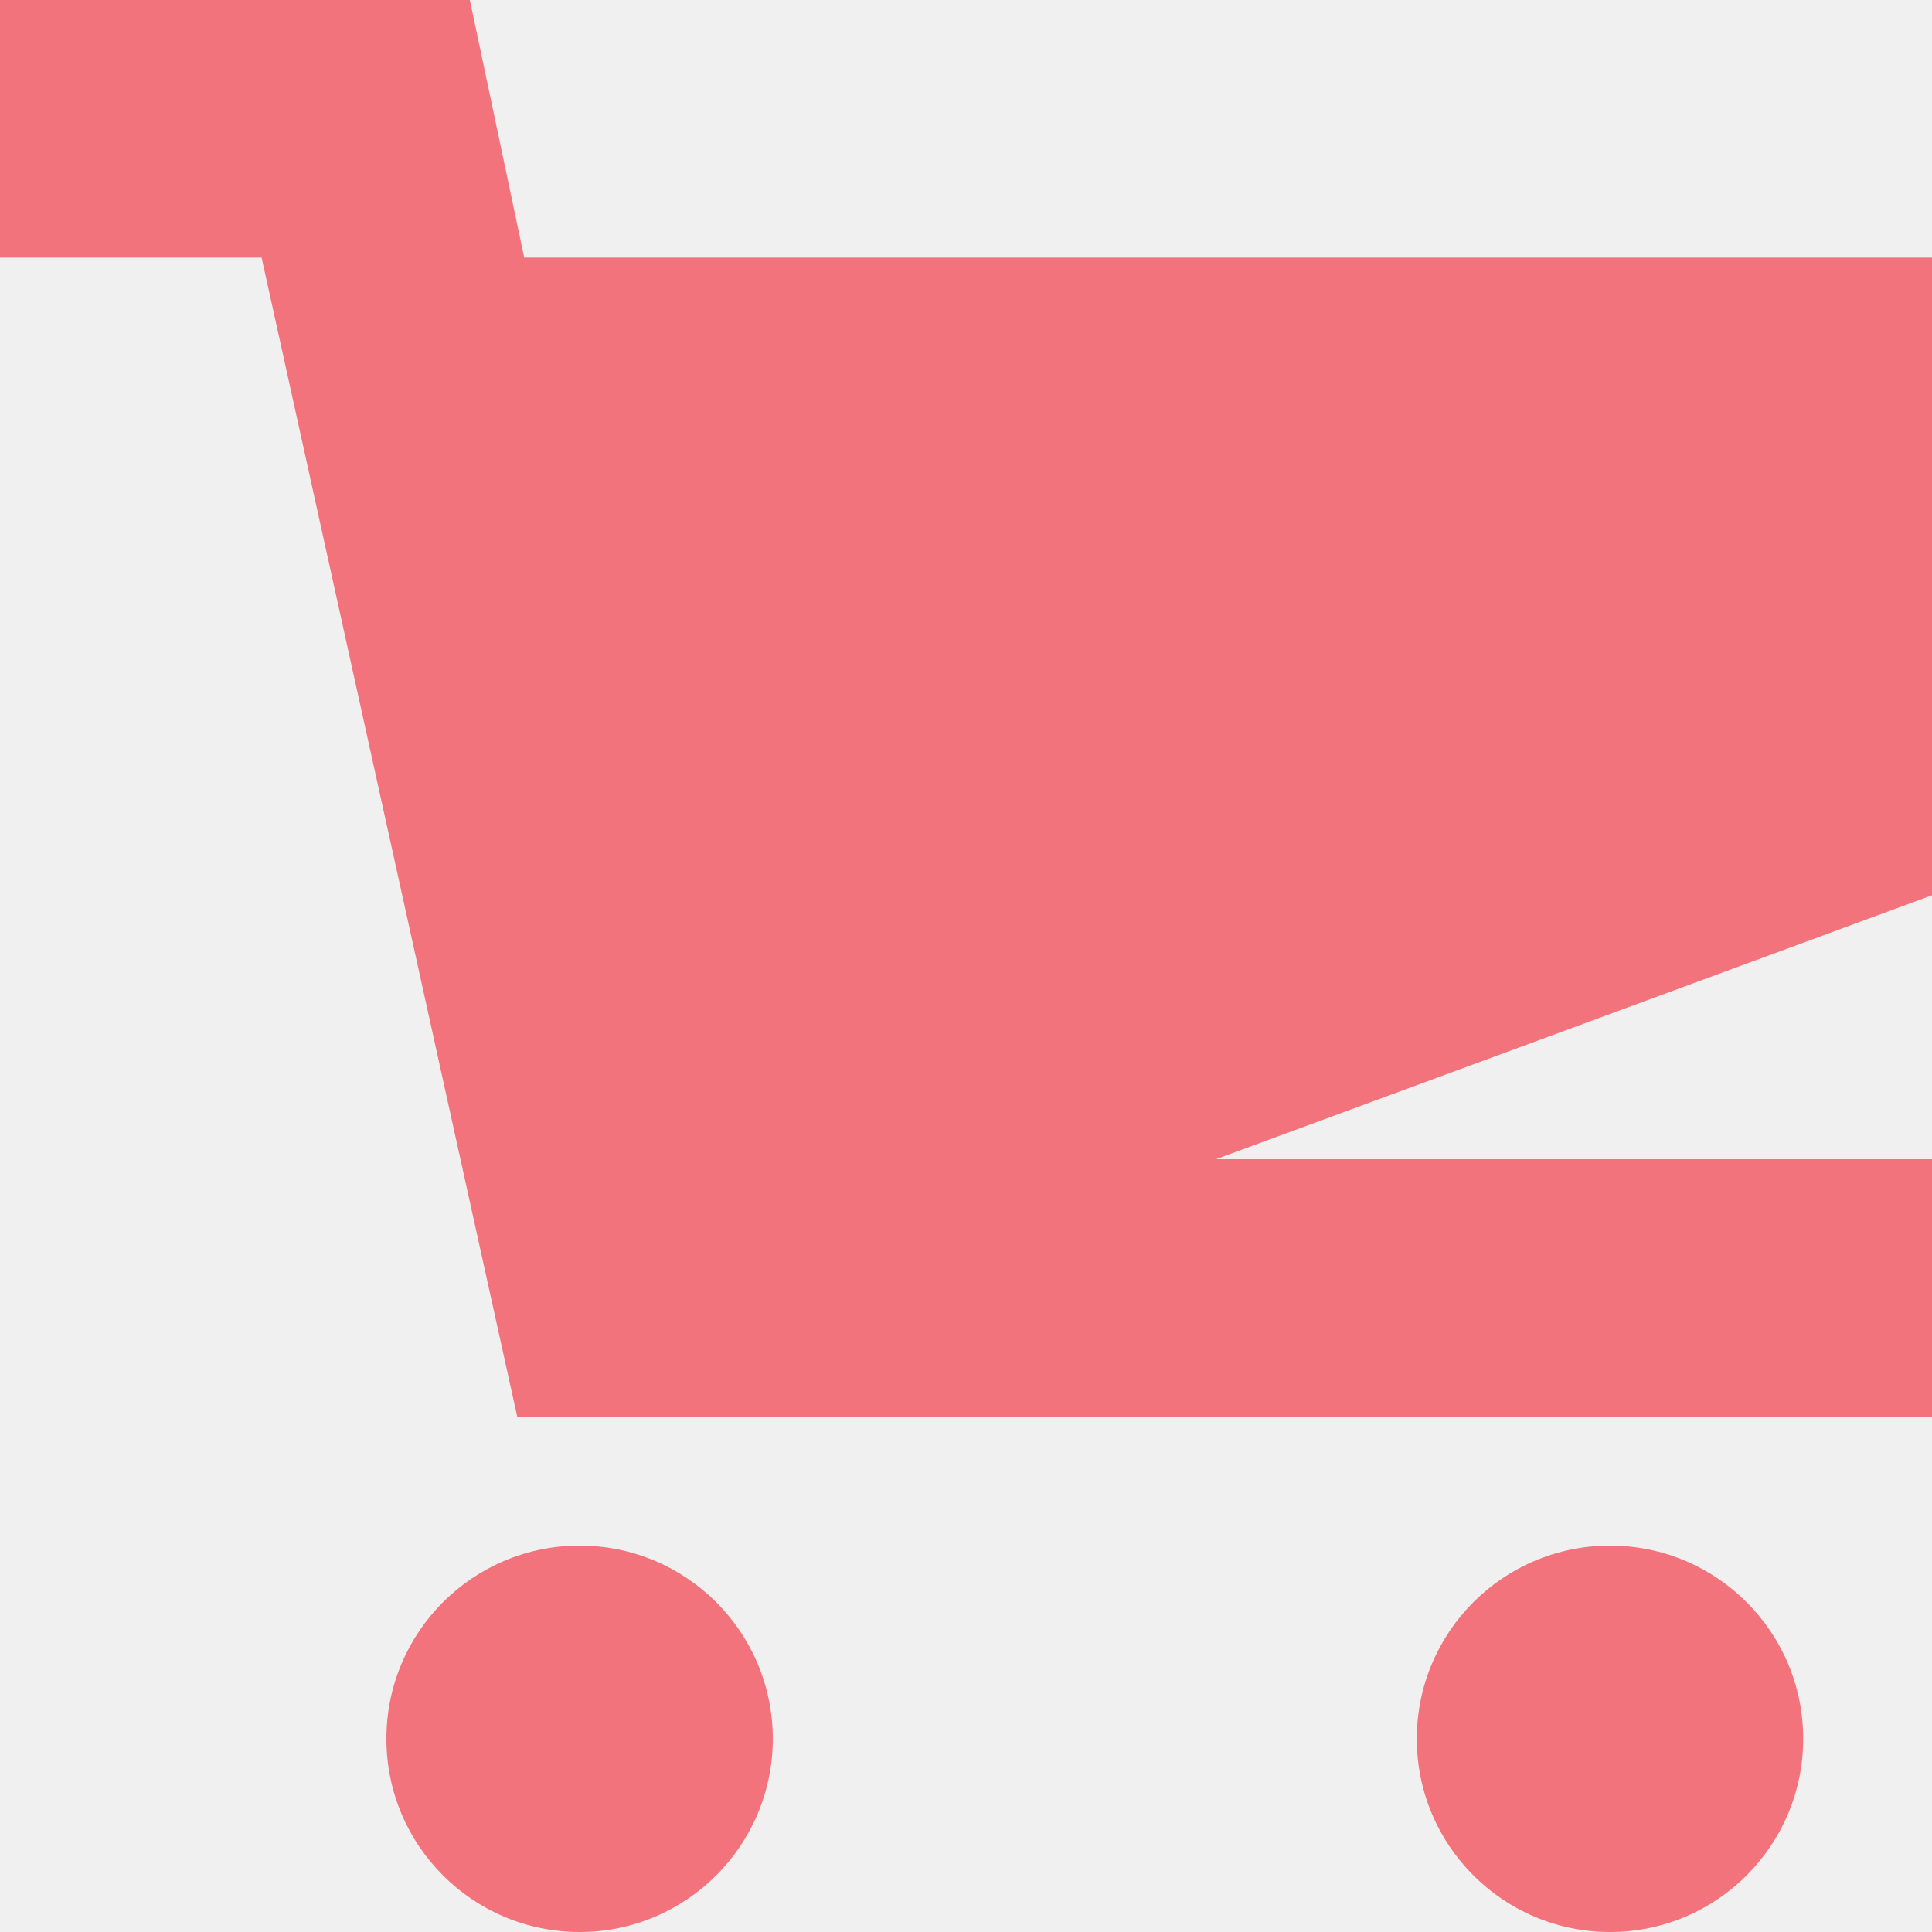
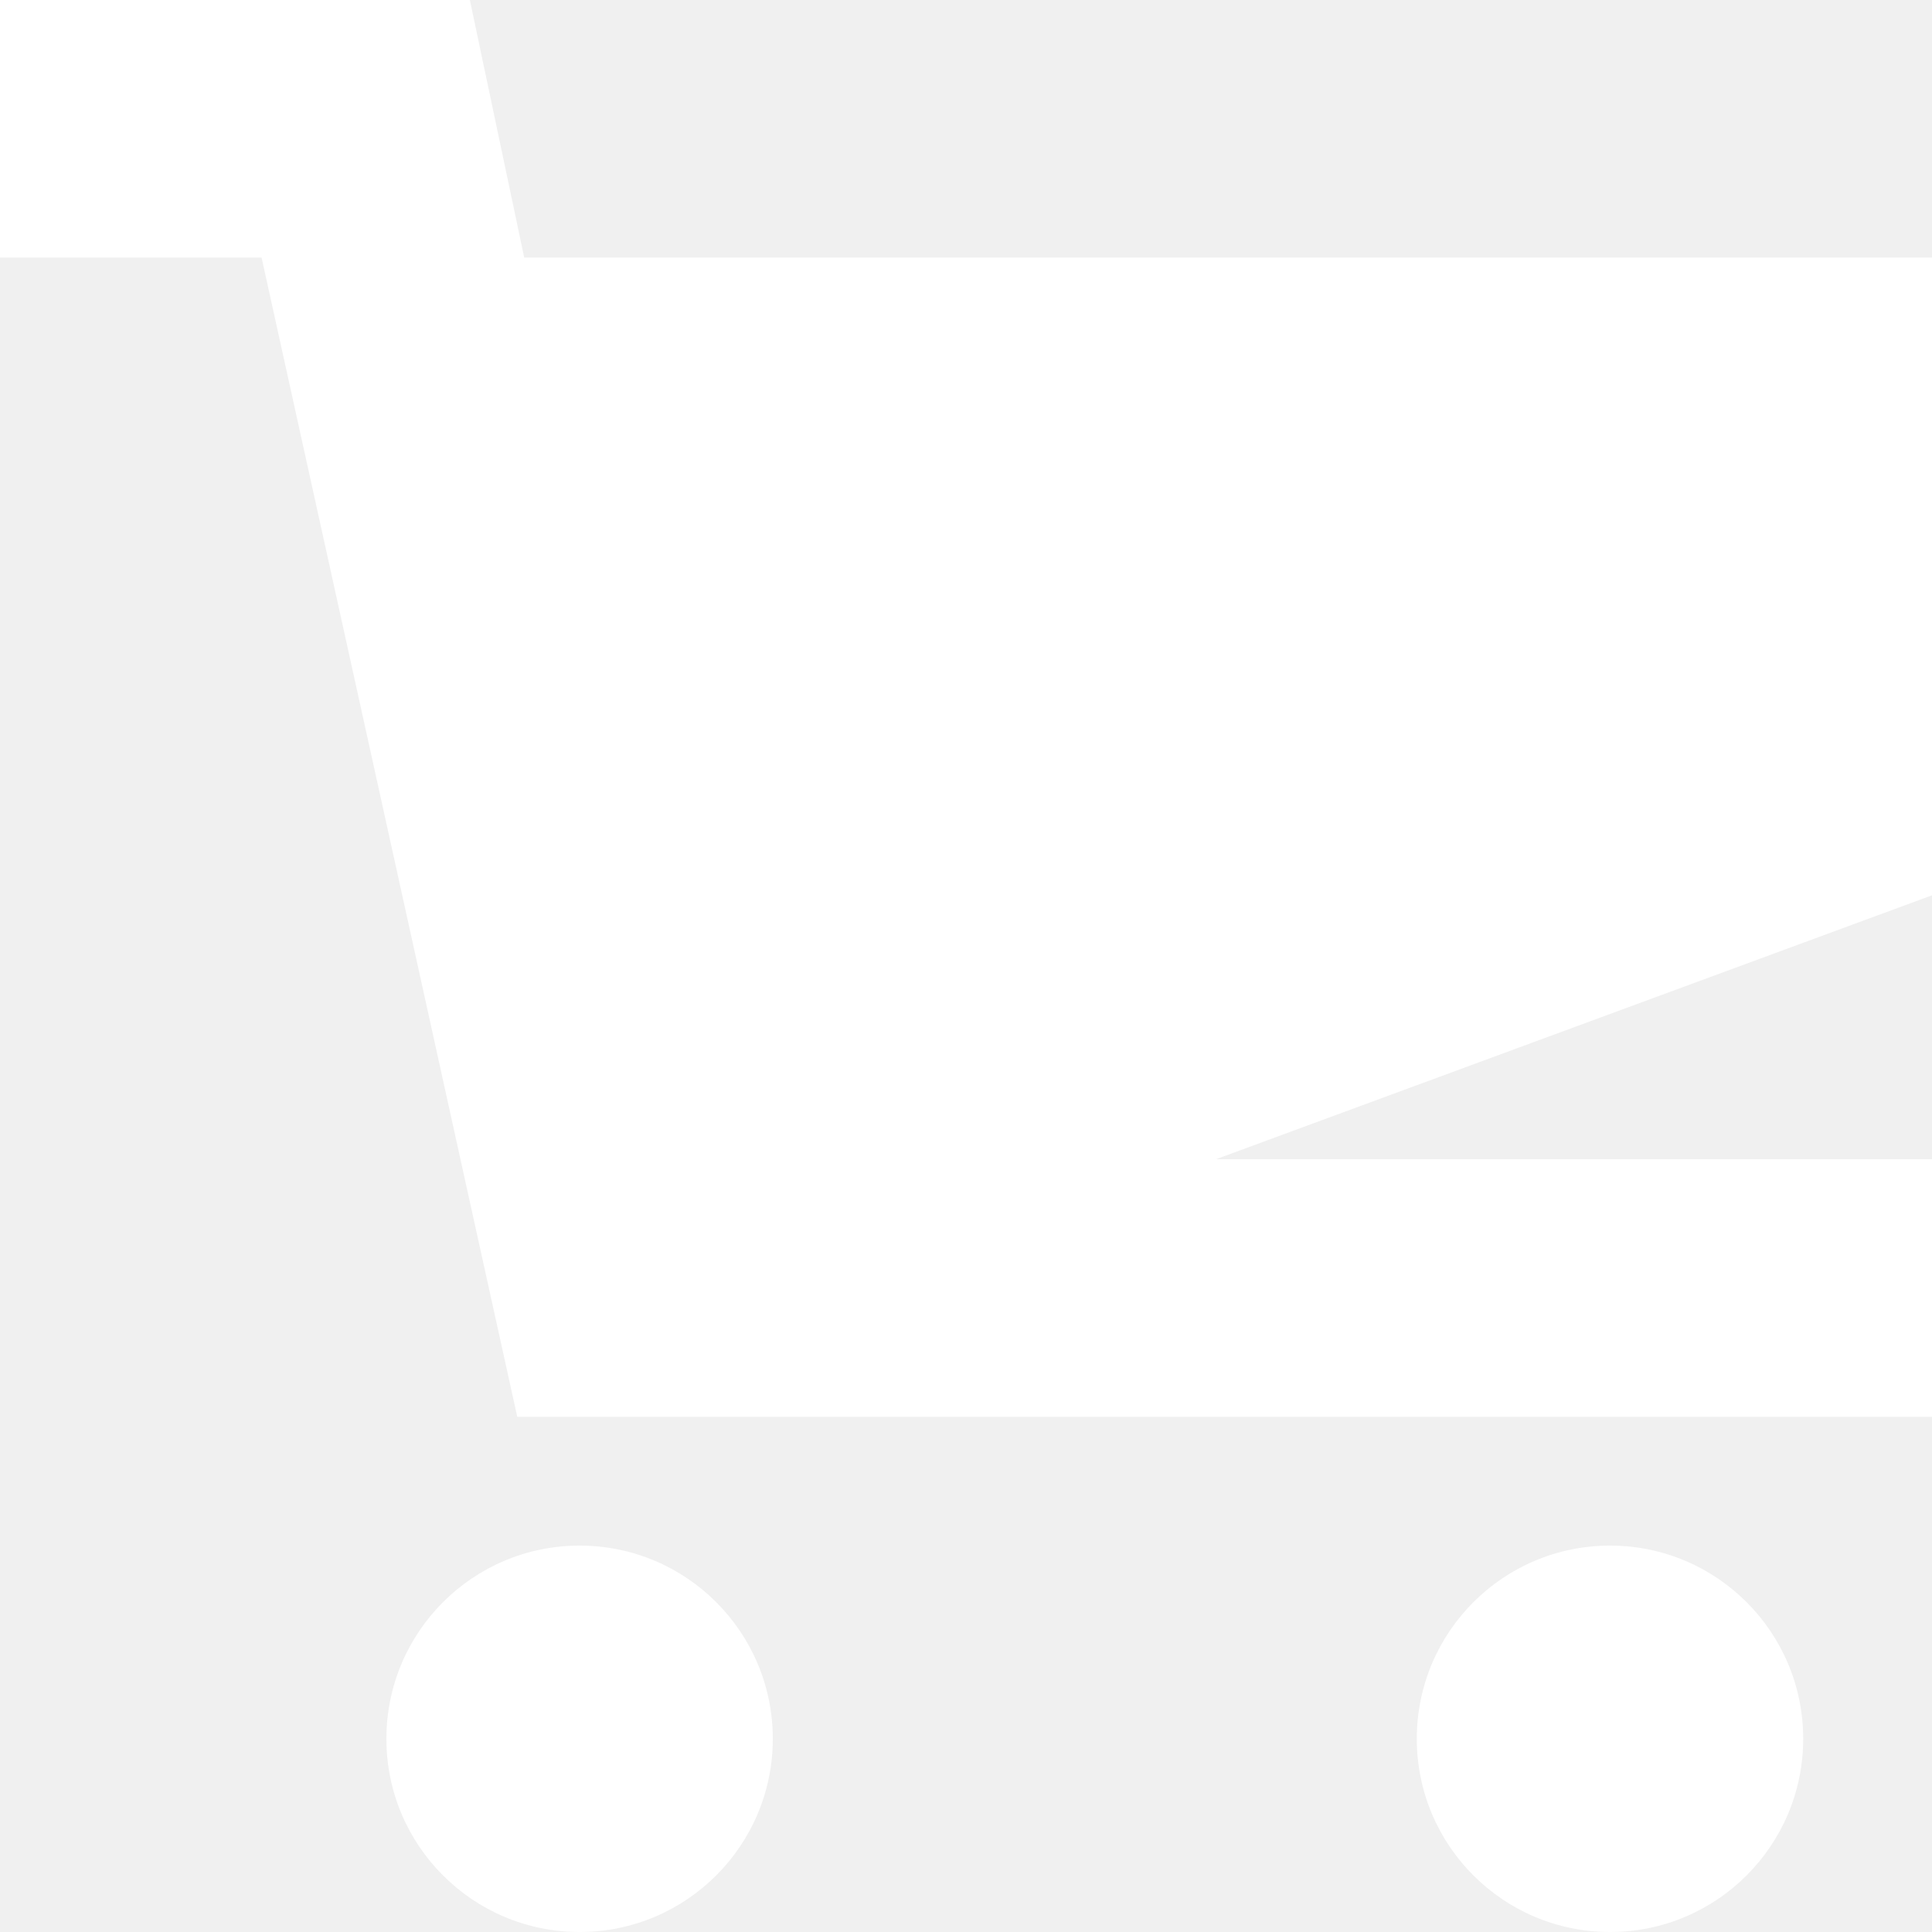
<svg xmlns="http://www.w3.org/2000/svg" x="0px" y="0px" width="15px" height="15px" viewBox="0 0 15 15" enable-background="new 0 0 15 15" xml:space="preserve">
  <g>
-     <circle fill="#f3737c" cx="4.5" cy="13.5" r="1.5" />
-     <circle fill="#f3737c" cx="12.5" cy="13.5" r="1.5" />
-     <polygon fill="#f3737c" points="15,2 4.07,2 3.648,0 0,0 0,2 2.031,2 4.016,11 15,11 15,9 9.441,9 15,6.951" />
+     <circle fill="#ffffff" cx="4.5" cy="13.5" r="1.5" />
+     <circle fill="#ffffff" cx="12.5" cy="13.5" r="1.5" />
+     <polygon fill="#ffffff" points="15,2 4.07,2 3.648,0 0,0 0,2 2.031,2 4.016,11 15,11 15,9 9.441,9 15,6.951" />
  </g>
</svg>
